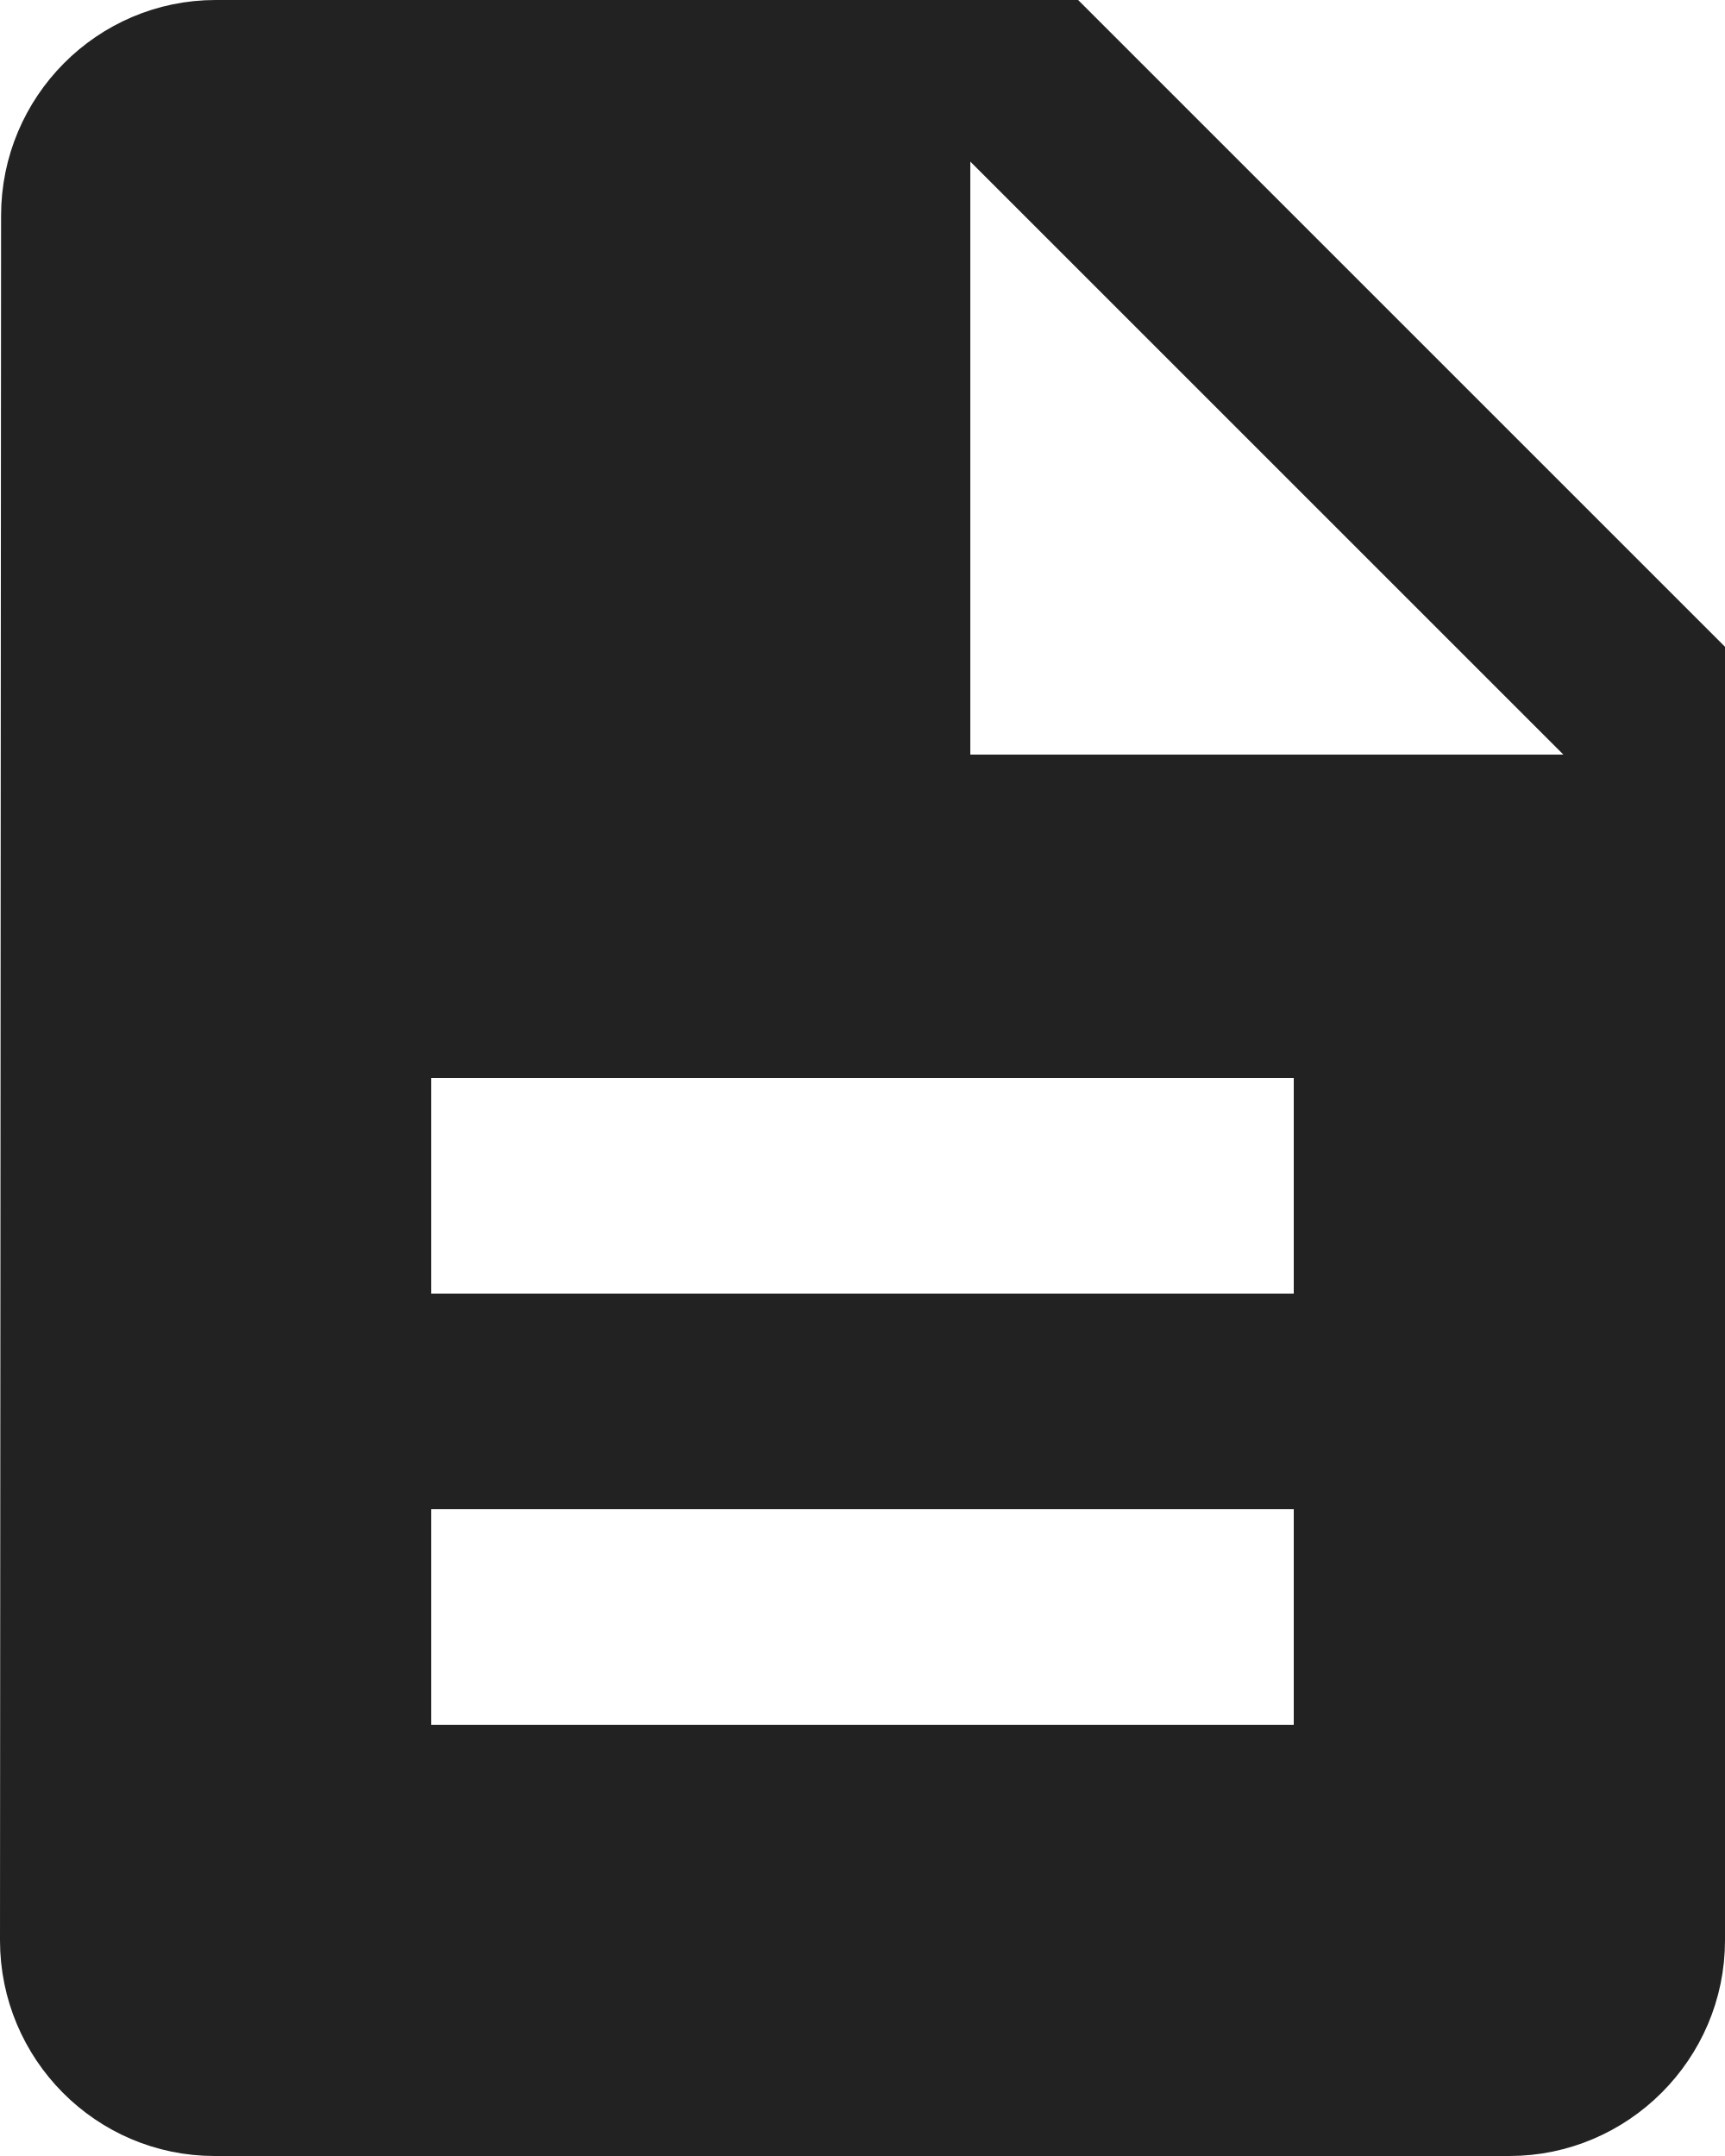
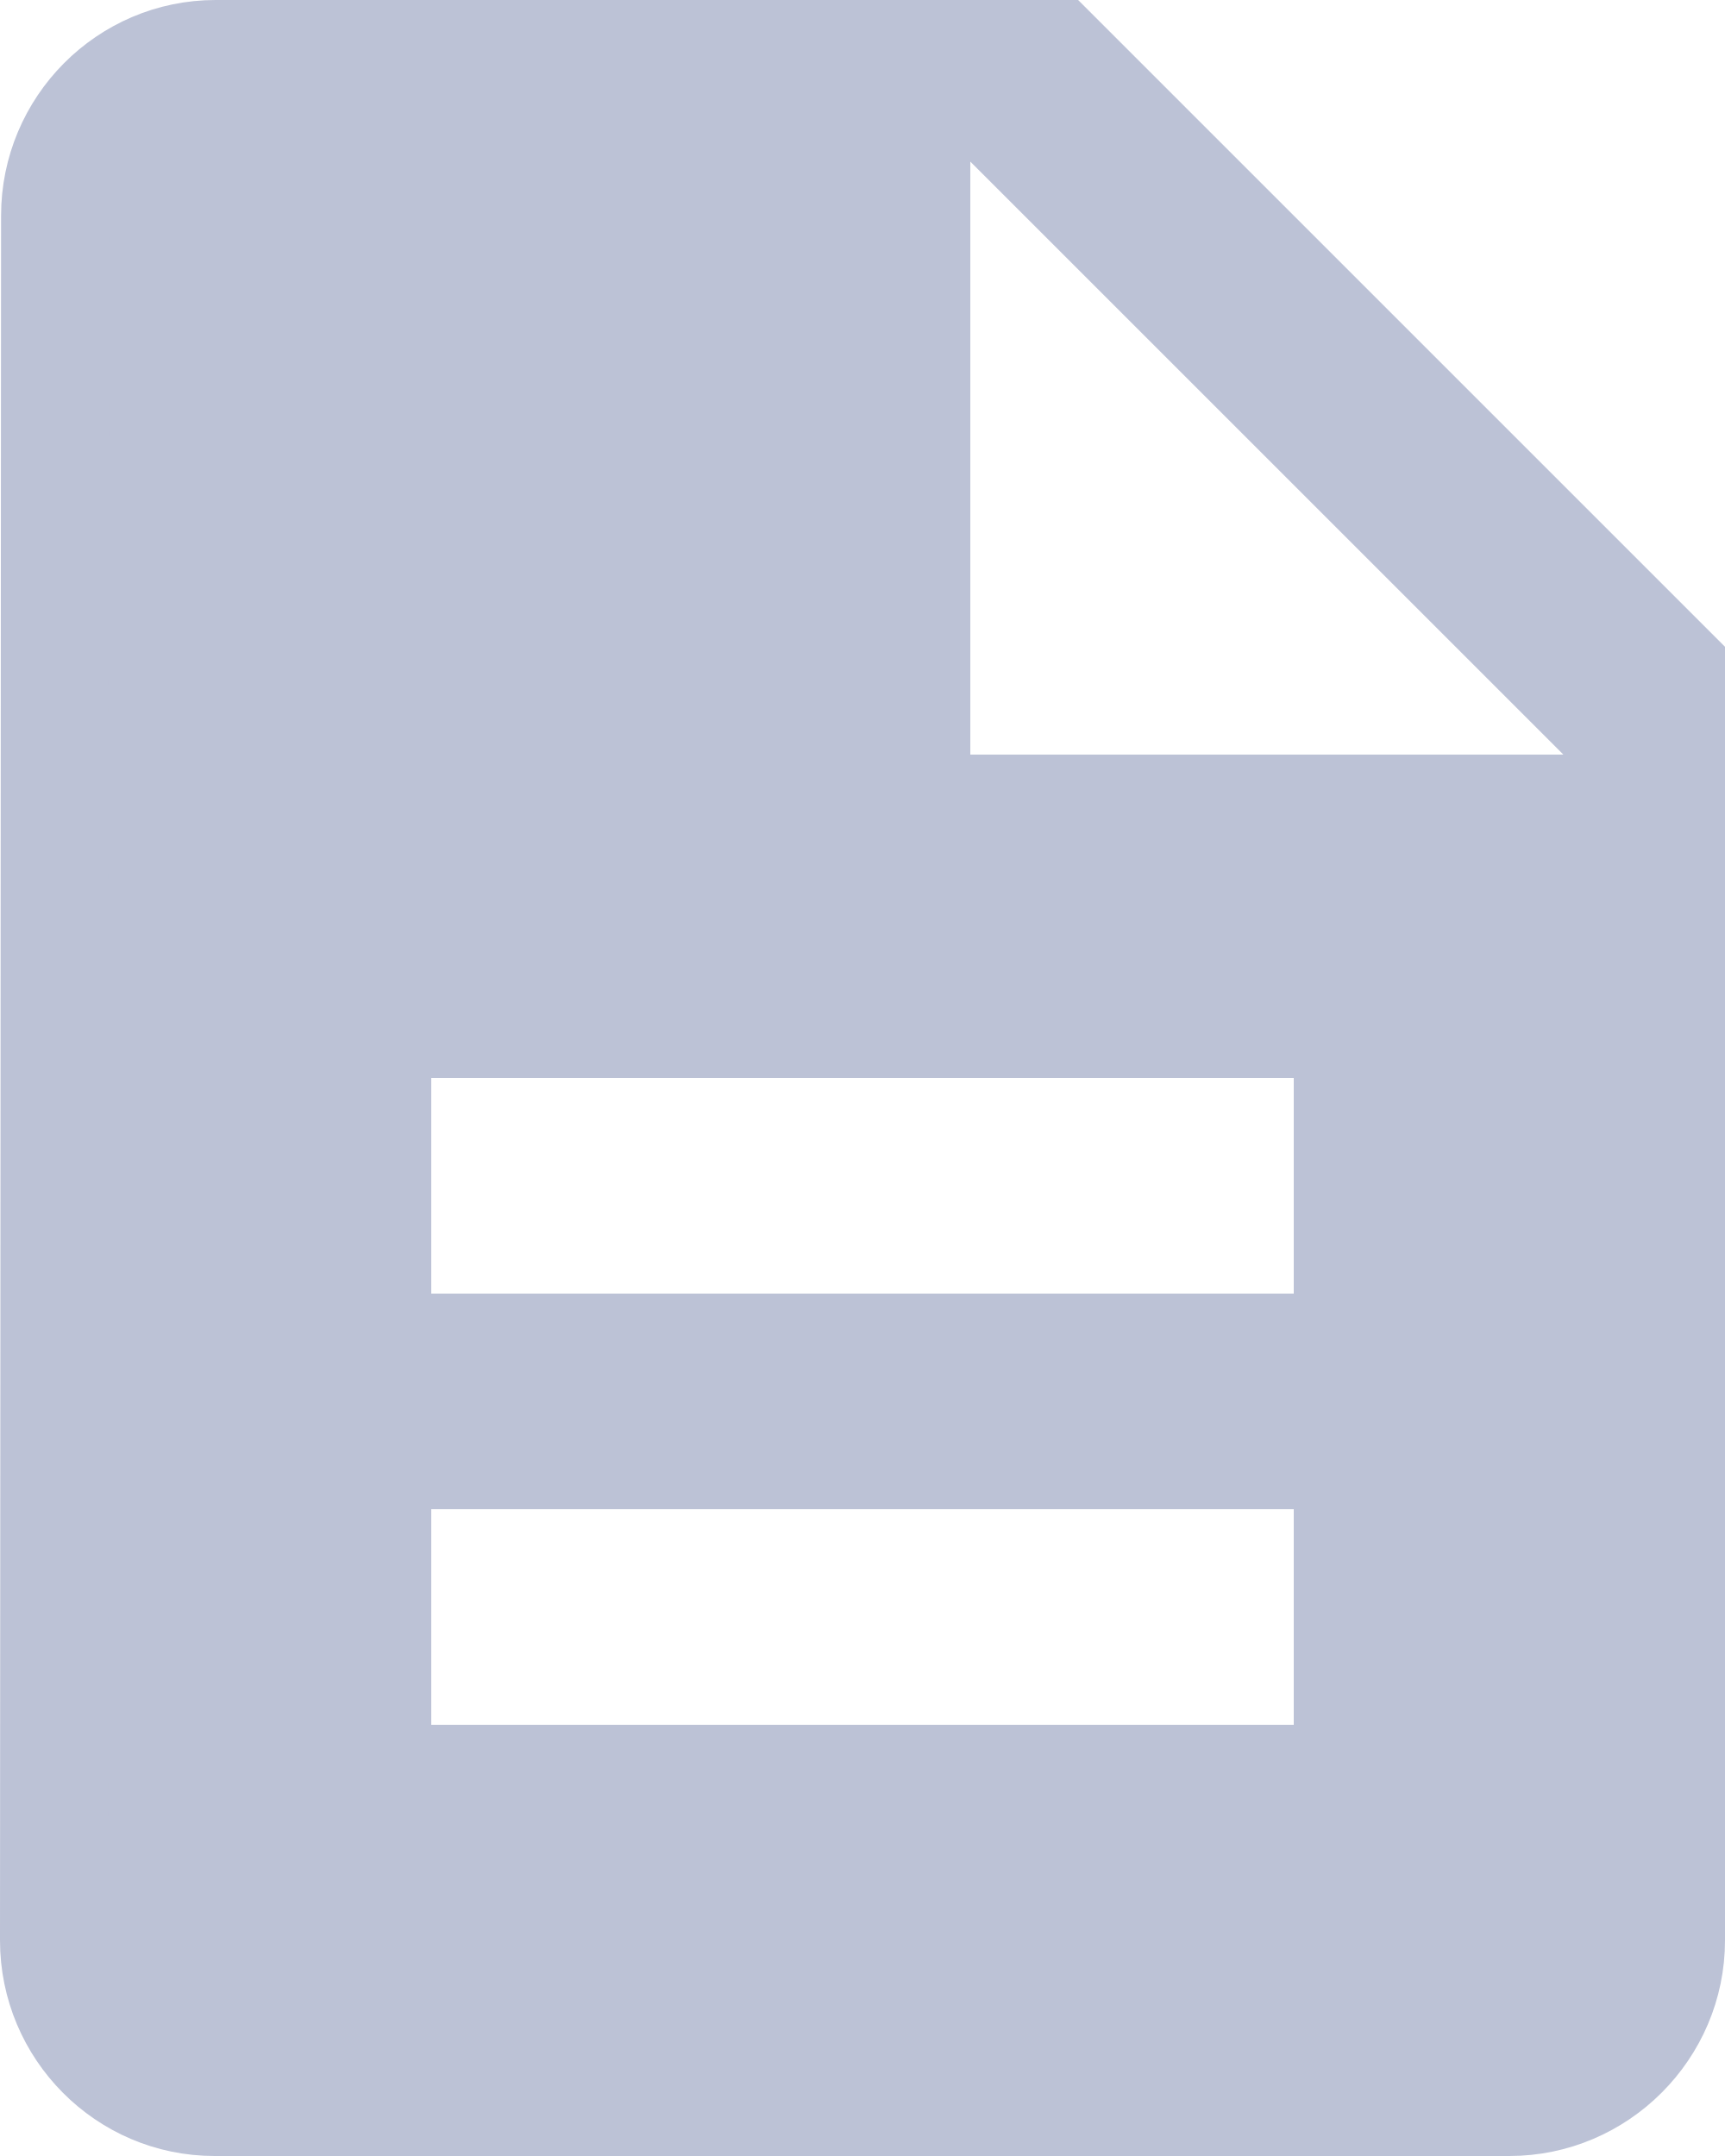
<svg xmlns="http://www.w3.org/2000/svg" width="16" height="20" viewBox="0 0 16 20" fill="none">
-   <path d="M0.51 2V2C0.51 1.173 1.179 0.5 2 0.5H8.5V1.5V7V7.5H9H14.5H15.5V18C15.5 18.824 14.824 19.5 14 19.5H1.99C1.169 19.5 0.5 18.827 0.5 18C0.5 18 0.5 18 0.5 18L0.51 2ZM9.354 1.146L8.707 0.5H9.793L15.5 6.207V7.293L14.854 6.646L9.354 1.146ZM12 16.5H12.5V16V14V13.5H12H4H3.5V14V16V16.5H4H12ZM12 12.5H12.5V12V10V9.5H12H4H3.5V10V12V12.5H4H12Z" fill="#222222" stroke="#222222" />
+   <path d="M0.51 2V2C0.51 1.173 1.179 0.5 2 0.5H8.5V1.5V7V7.5H9H14.5H15.5V18C15.5 18.824 14.824 19.5 14 19.5H1.99C1.169 19.5 0.5 18.827 0.5 18C0.5 18 0.5 18 0.5 18L0.51 2ZM9.354 1.146L8.707 0.5H9.793L15.5 6.207V7.293L14.854 6.646L9.354 1.146ZM12 16.5H12.5V16V14V13.5H12H4H3.5V14V16V16.5H4H12ZM12 12.5H12.5V12V10V9.5H12H4H3.5V10V12V12.5H4H12Z" fill="#BCC2D6" stroke="#BCC2D6" />
</svg>
